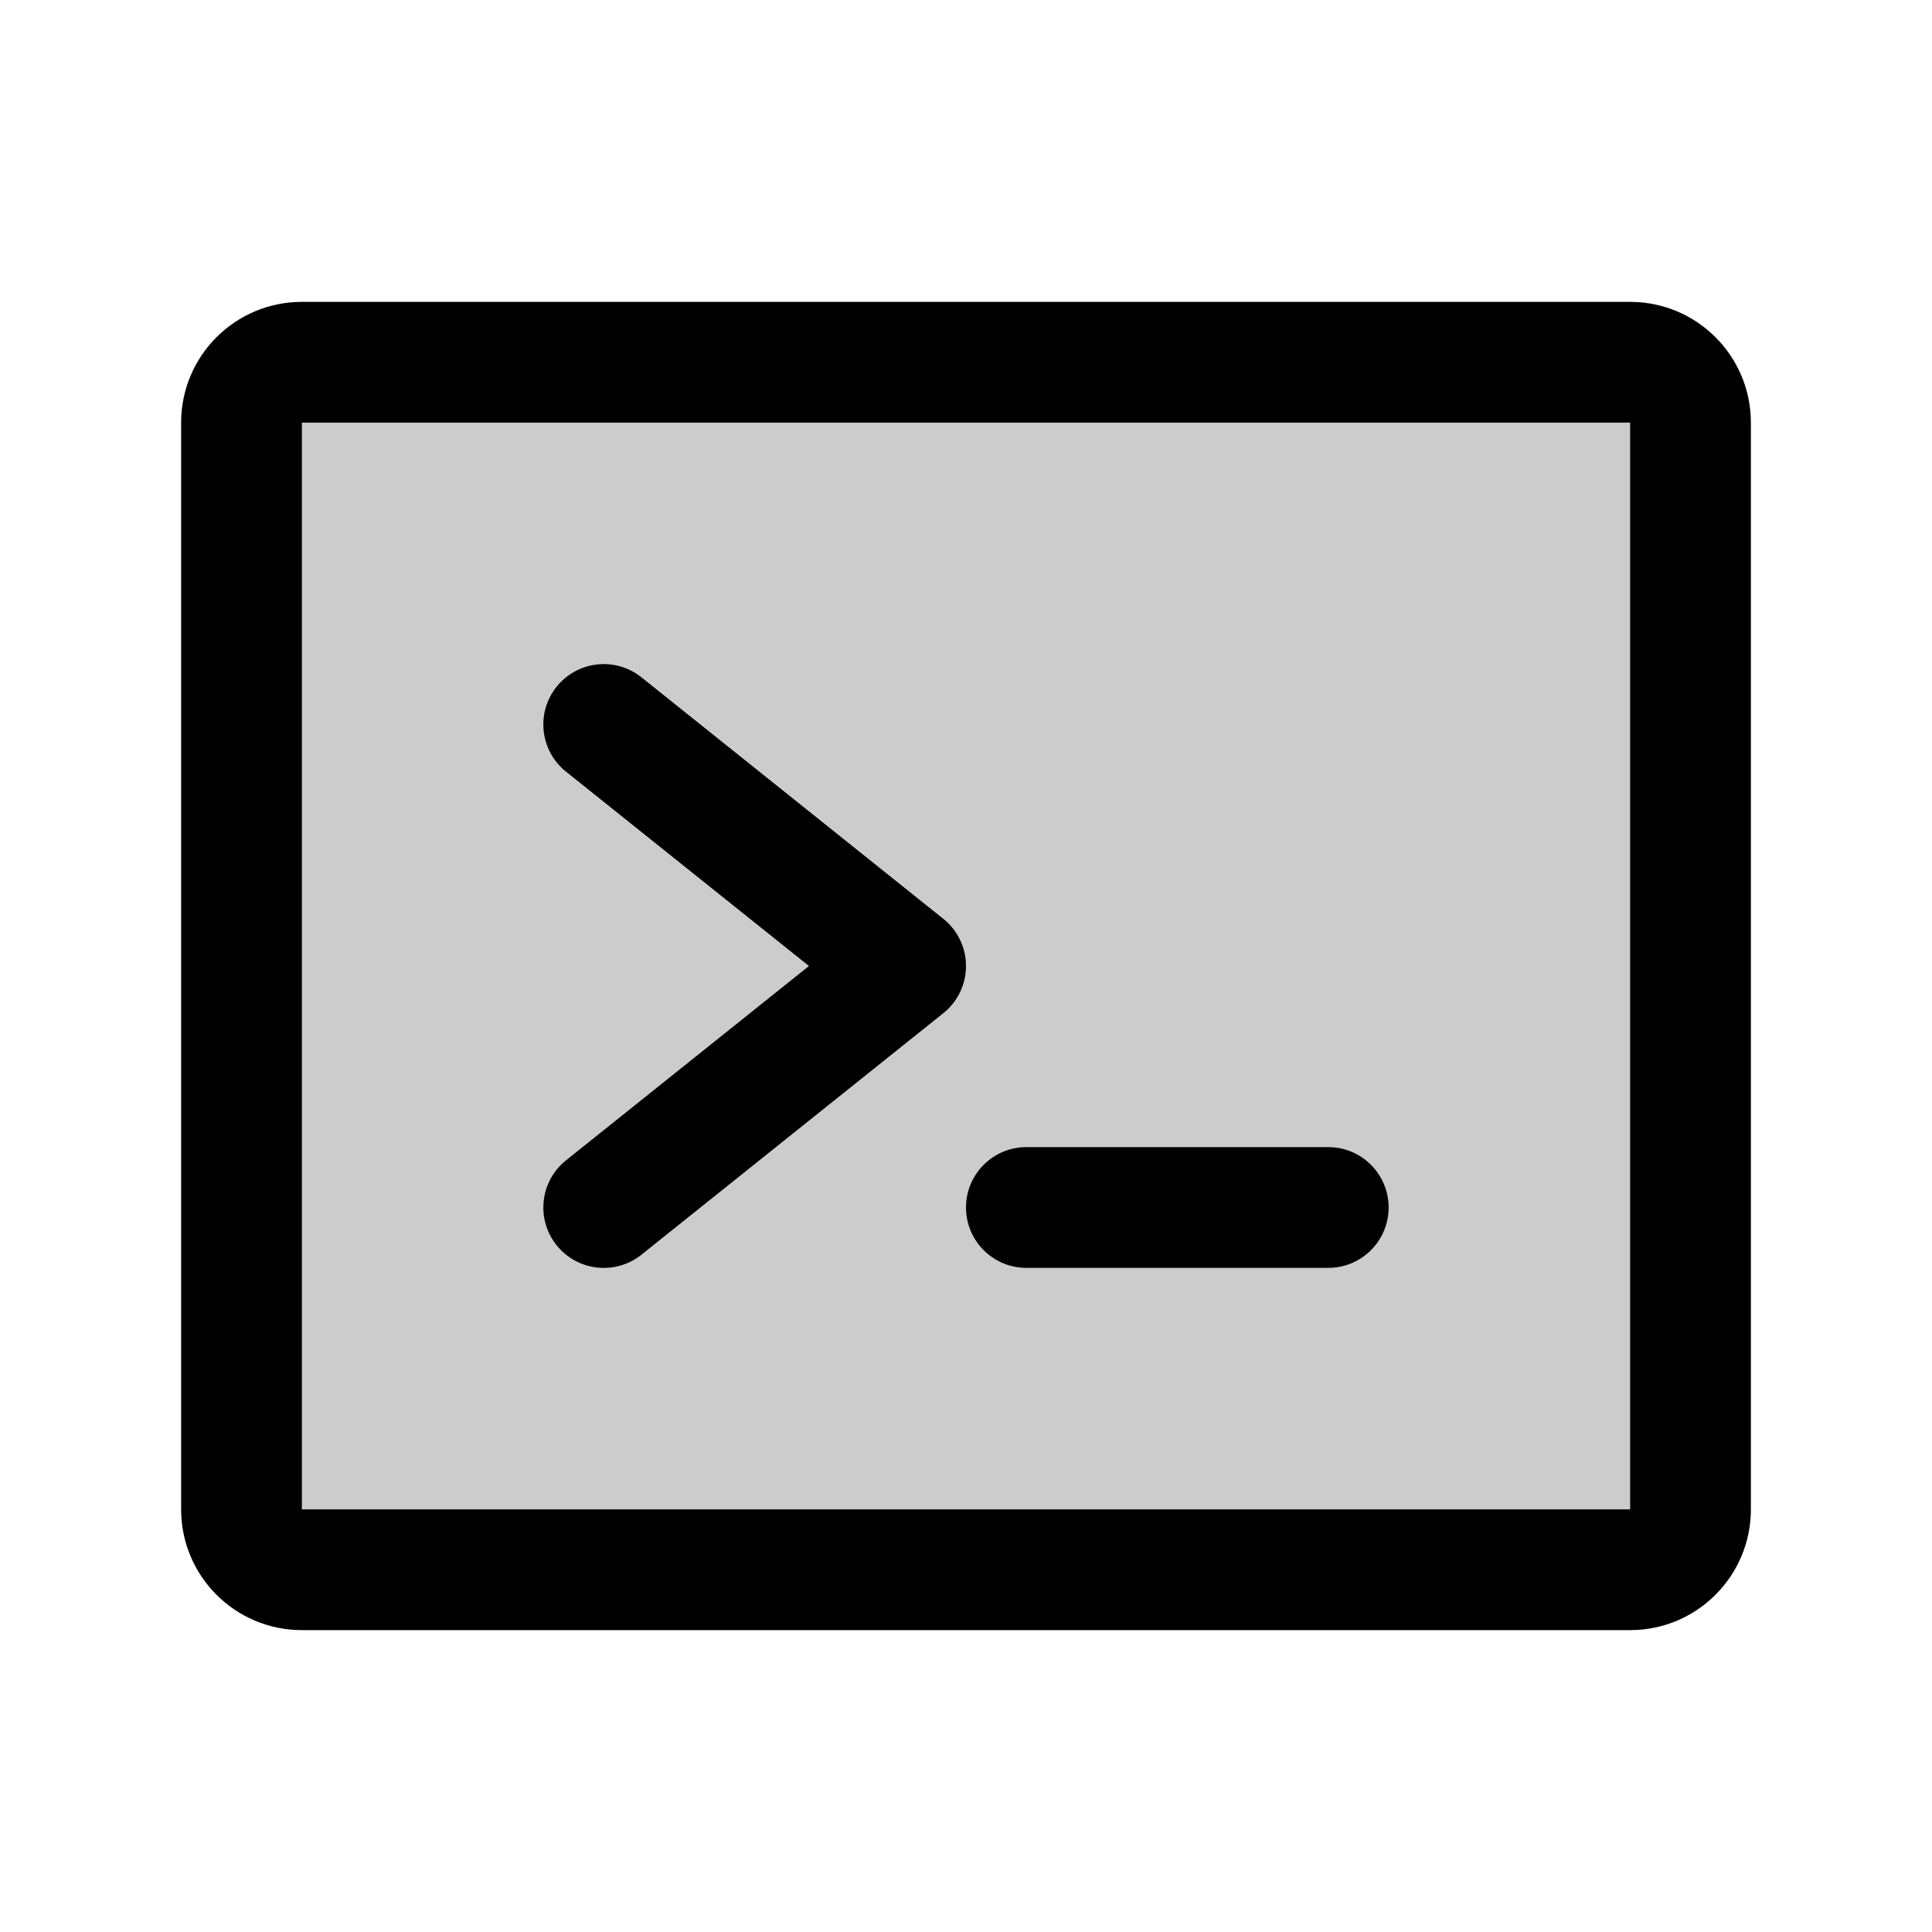
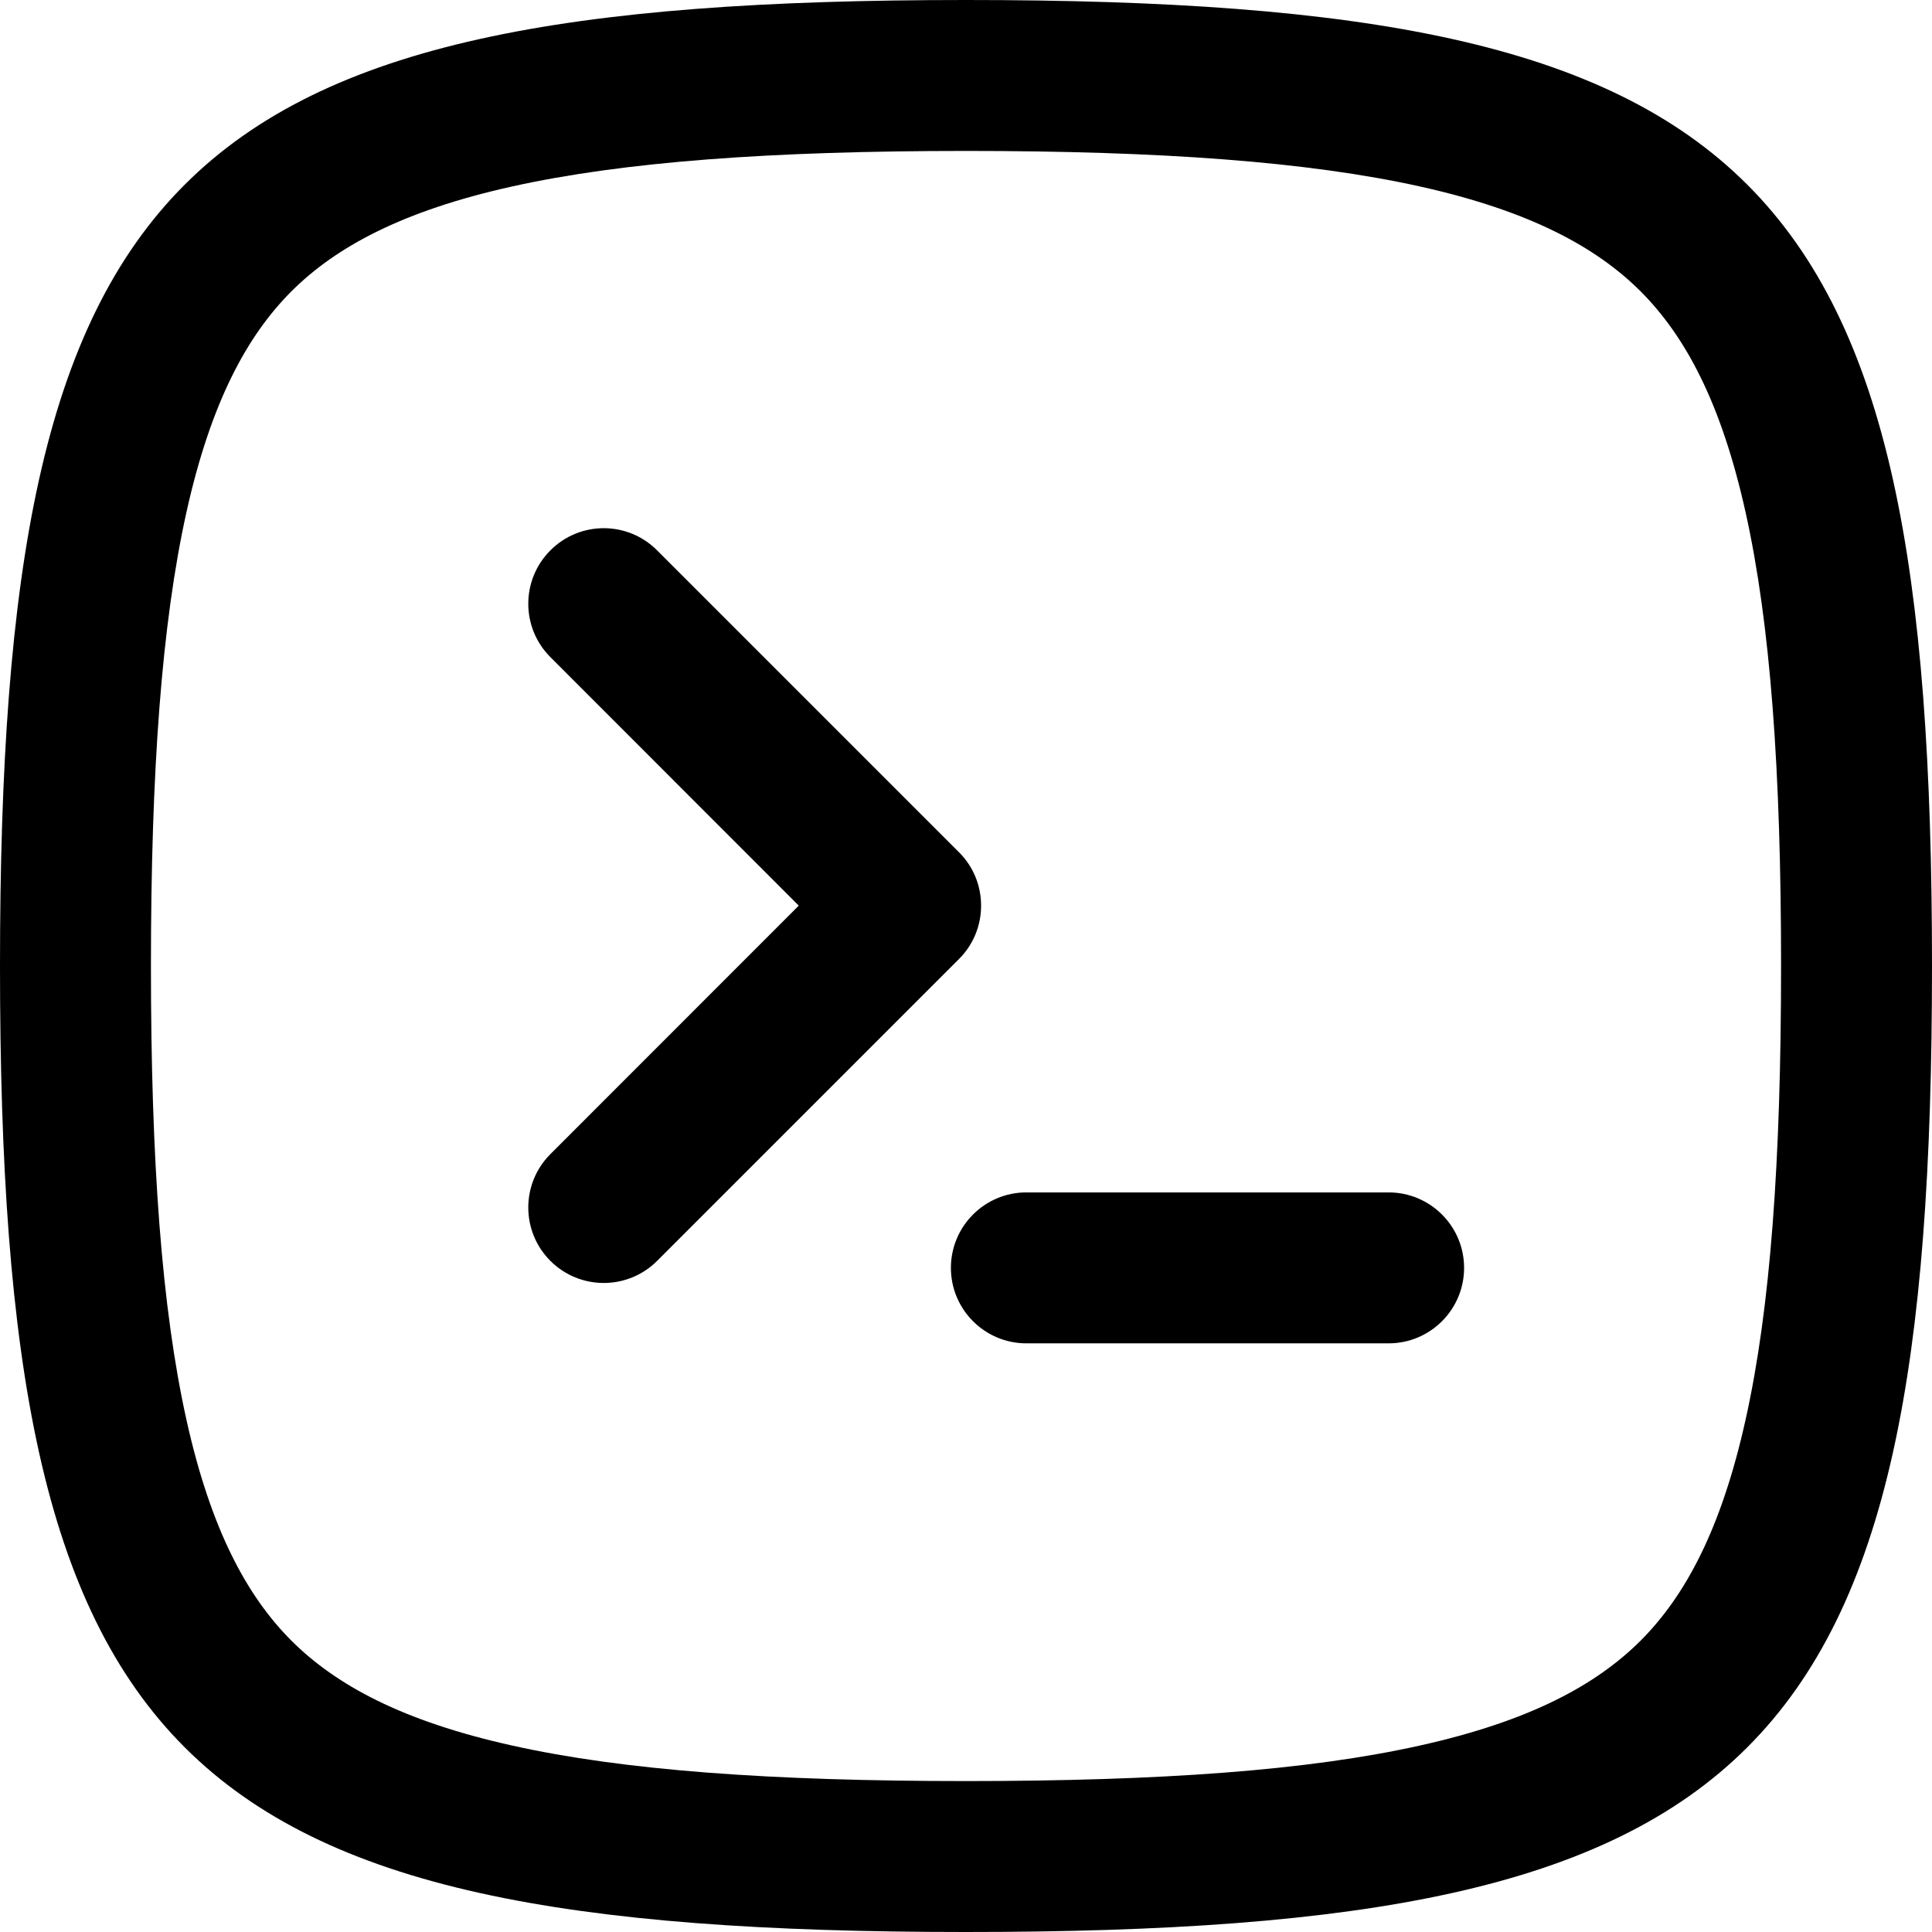
- <svg xmlns="http://www.w3.org/2000/svg" viewBox="0 0 256 256" fill="currentColor">
-   <path d="M224,56V200a8,8,0,0,1-8,8H40a8,8,0,0,1-8-8V56a8,8,0,0,1,8-8H216A8,8,0,0,1,224,56Z" opacity="0.2" />
-   <path d="M128,128a8,8,0,0,1-3,6.25l-40,32a8,8,0,1,1-10-12.5L107.19,128,75,102.25a8,8,0,1,1,10-12.5l40,32A8,8,0,0,1,128,128Zm48,24H136a8,8,0,0,0,0,16h40a8,8,0,0,0,0-16Zm56-96V200a16,16,0,0,1-16,16H40a16,16,0,0,1-16-16V56A16,16,0,0,1,40,40H216A16,16,0,0,1,232,56ZM216,200V56H40V200H216Z" />
+ <svg xmlns="http://www.w3.org/2000/svg" fill="none" viewBox="0 0 16 16">
+   <path d="M14.75 8C14.75 6.382 14.662 5.167 14.456 4.242C14.254 3.332 13.955 2.782 13.587 2.413C13.218 2.045 12.668 1.746 11.758 1.544C10.834 1.339 9.618 1.25 8 1.25C6.382 1.25 5.167 1.339 4.242 1.544C3.332 1.746 2.782 2.045 2.413 2.413C2.045 2.782 1.746 3.332 1.544 4.242C1.339 5.167 1.25 6.382 1.25 8C1.25 9.618 1.339 10.834 1.544 11.758C1.746 12.668 2.045 13.218 2.413 13.587C2.782 13.955 3.332 14.254 4.242 14.456C5.167 14.662 6.382 14.75 8 14.75V16C1.412 16 0 14.588 0 8C0 1.412 1.412 0 8 0C14.588 0 16 1.412 16 8C16 14.588 14.588 16 8 16V14.75C9.618 14.75 10.834 14.662 11.758 14.456C12.668 14.254 13.218 13.955 13.587 13.587C13.955 13.218 14.254 12.668 14.456 11.758C14.662 10.834 14.75 9.618 14.75 8Z" fill="currentColor" class="bg" />
+   <path d="M11.5 9.875C11.845 9.875 12.125 10.155 12.125 10.5C12.125 10.845 11.845 11.125 11.5 11.125H8.5C8.155 11.125 7.875 10.845 7.875 10.5C7.875 10.155 8.155 9.875 8.5 9.875H11.5ZM4.558 4.558C4.802 4.313 5.198 4.313 5.442 4.558L7.942 7.058C8.06 7.175 8.125 7.334 8.125 7.5C8.125 7.666 8.06 7.825 7.942 7.942L5.442 10.442C5.198 10.686 4.802 10.686 4.558 10.442C4.314 10.198 4.314 9.802 4.558 9.558L6.615 7.5L4.558 5.442C4.314 5.198 4.314 4.802 4.558 4.558Z" fill="currentColor" class="fg" />
</svg>
